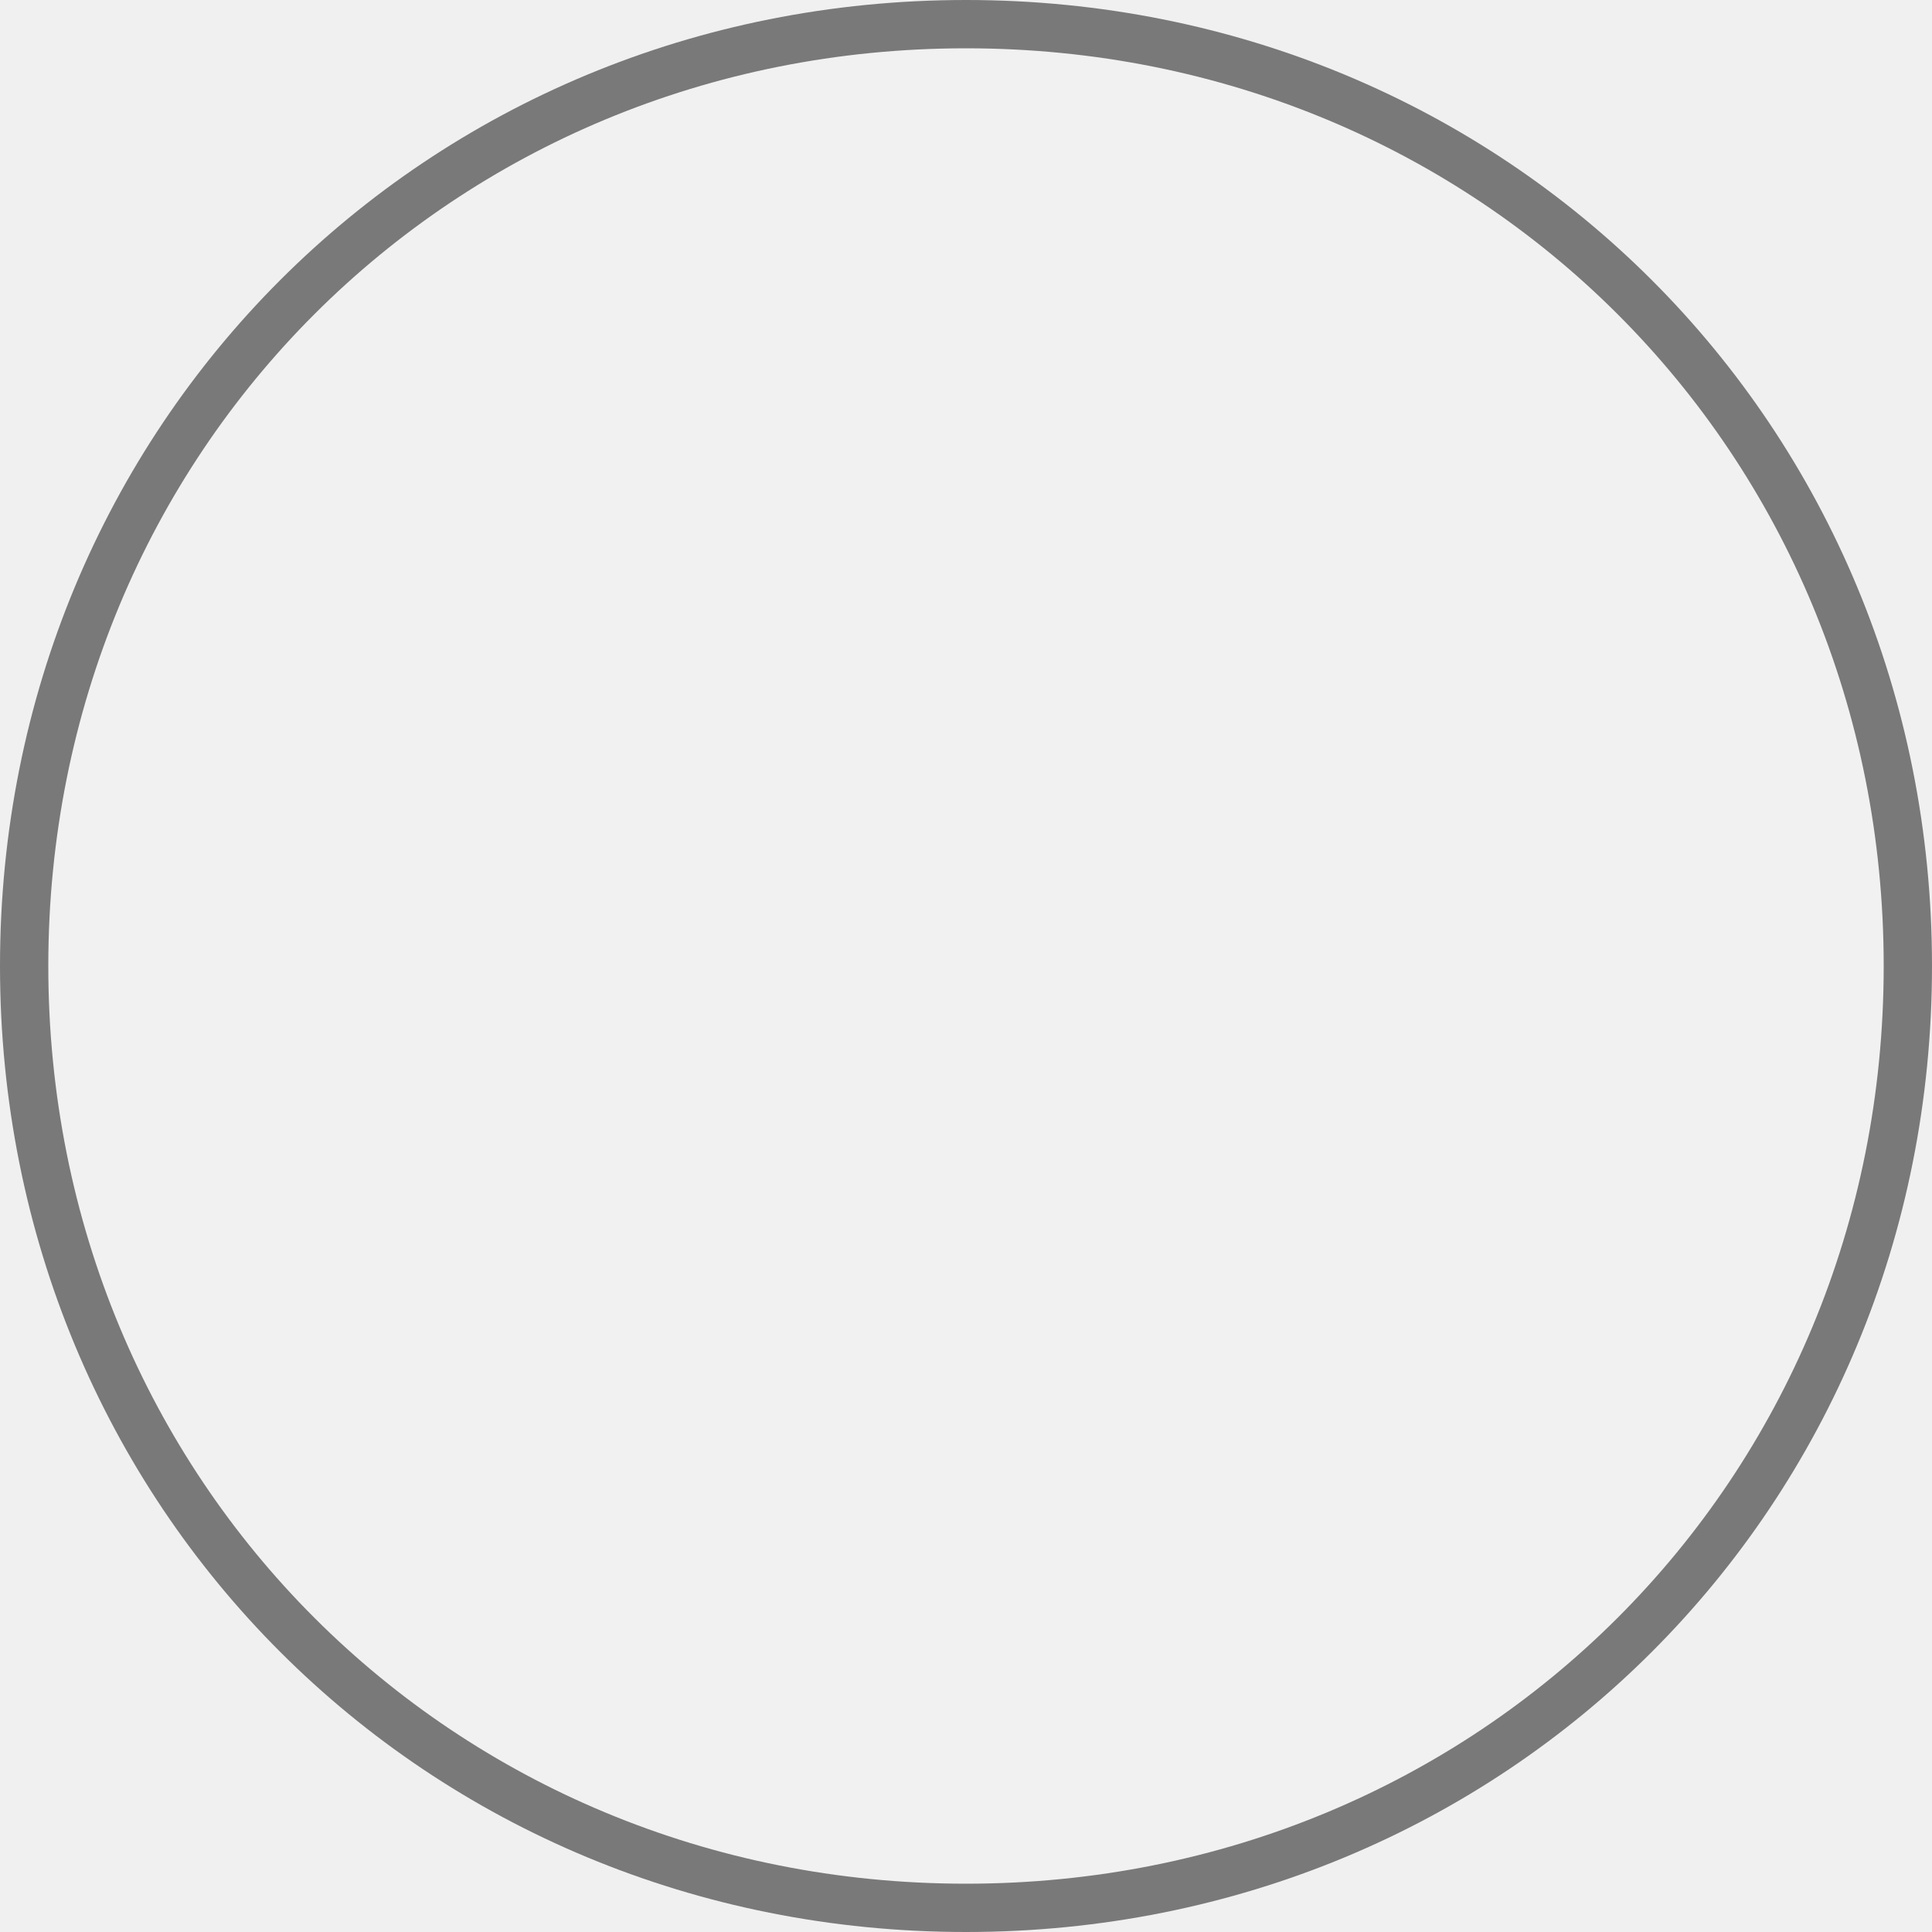
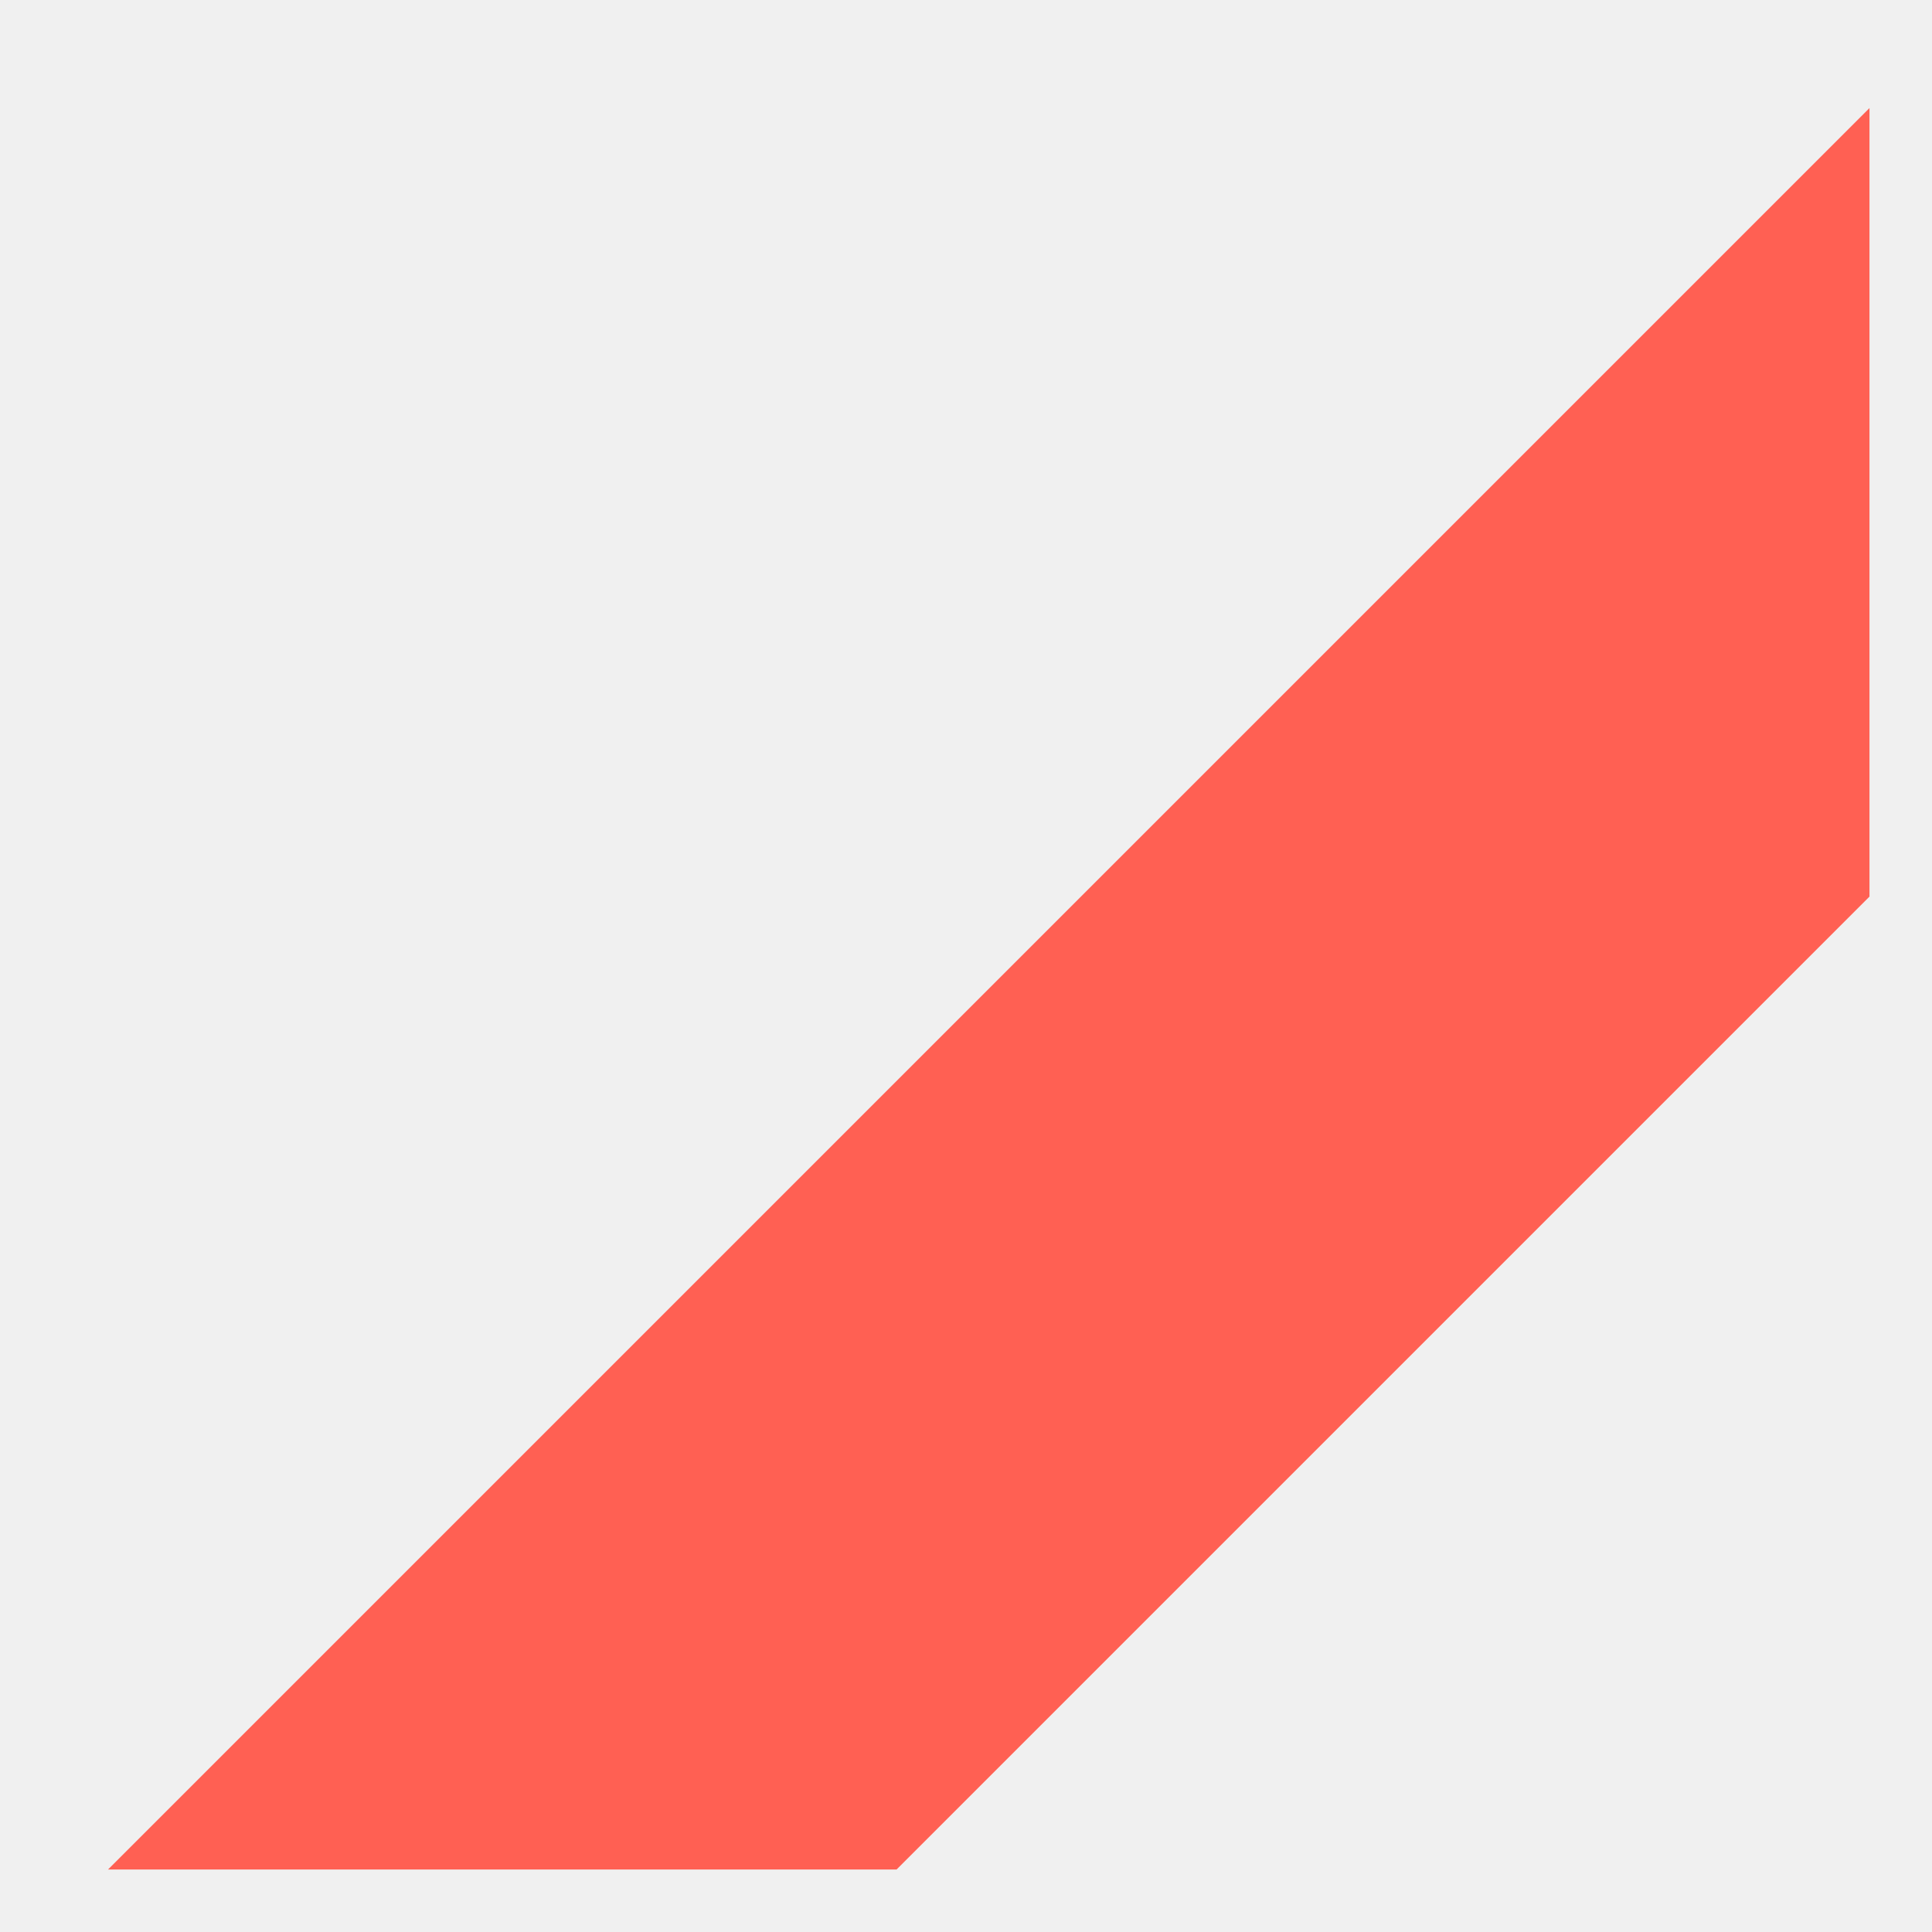
- <svg xmlns="http://www.w3.org/2000/svg" version="1.1" width="40px" height="40px">
+ <svg xmlns="http://www.w3.org/2000/svg" version="1.1" width="14px" height="14px">
  <defs>
    <pattern id="BGPattern" patternUnits="userSpaceOnUse" alignment="0 0" imageRepeat="None" />
-     <mask fill="white" id="Clip5305">
-       <path d="M 0 20  C 0 8.8  8.8 0  20 0  C 31.2 0  40 8.8  40 20  C 40 31.2  31.2 40  20 40  C 8.8 40  0 31.2  0 20  Z " fill-rule="evenodd" />
+     <mask fill="white" id="Clip2358">
+       <path d="M 0.783 13.547  L 6.497 13.547  L 13.547 6.497  L 13.547 0.783  L 0.783 13.547  Z " fill-rule="evenodd" />
    </mask>
  </defs>
-   <g transform="matrix(1 0 0 1 -248 -10 )">
-     <path d="M 0 20  C 0 8.8  8.8 0  20 0  C 31.2 0  40 8.8  40 20  C 40 31.2  31.2 40  20 40  C 8.8 40  0 31.2  0 20  Z " fill-rule="nonzero" fill="rgba(255, 255, 255, 0.098)" stroke="none" transform="matrix(1 0 0 1 248 10 )" class="fill" />
-     <path d="M 0 20  C 0 8.8  8.8 0  20 0  C 31.2 0  40 8.8  40 20  C 40 31.2  31.2 40  20 40  C 8.8 40  0 31.2  0 20  Z " stroke-width="2" stroke-dasharray="0" stroke="rgba(121, 121, 121, 1)" fill="none" transform="matrix(1 0 0 1 248 10 )" class="stroke" mask="url(#Clip5305)" />
+   <g transform="matrix(1 0 0 1 -100 -1351 )">
+     <path d="M 0.783 13.547  L 6.497 13.547  L 13.547 6.497  L 13.547 0.783  L 0.783 13.547  Z " fill-rule="nonzero" fill="rgba(255, 96, 83, 1)" stroke="none" transform="matrix(1 0 0 1 100 1351 )" class="fill" />
+     <path d="M 0.783 13.547  L 6.497 13.547  L 13.547 6.497  L 13.547 0.783  L 0.783 13.547  Z " stroke-width="0" stroke-dasharray="0" stroke="rgba(255, 255, 255, 0)" fill="none" transform="matrix(1 0 0 1 100 1351 )" class="stroke" mask="url(#Clip2358)" />
  </g>
</svg>
